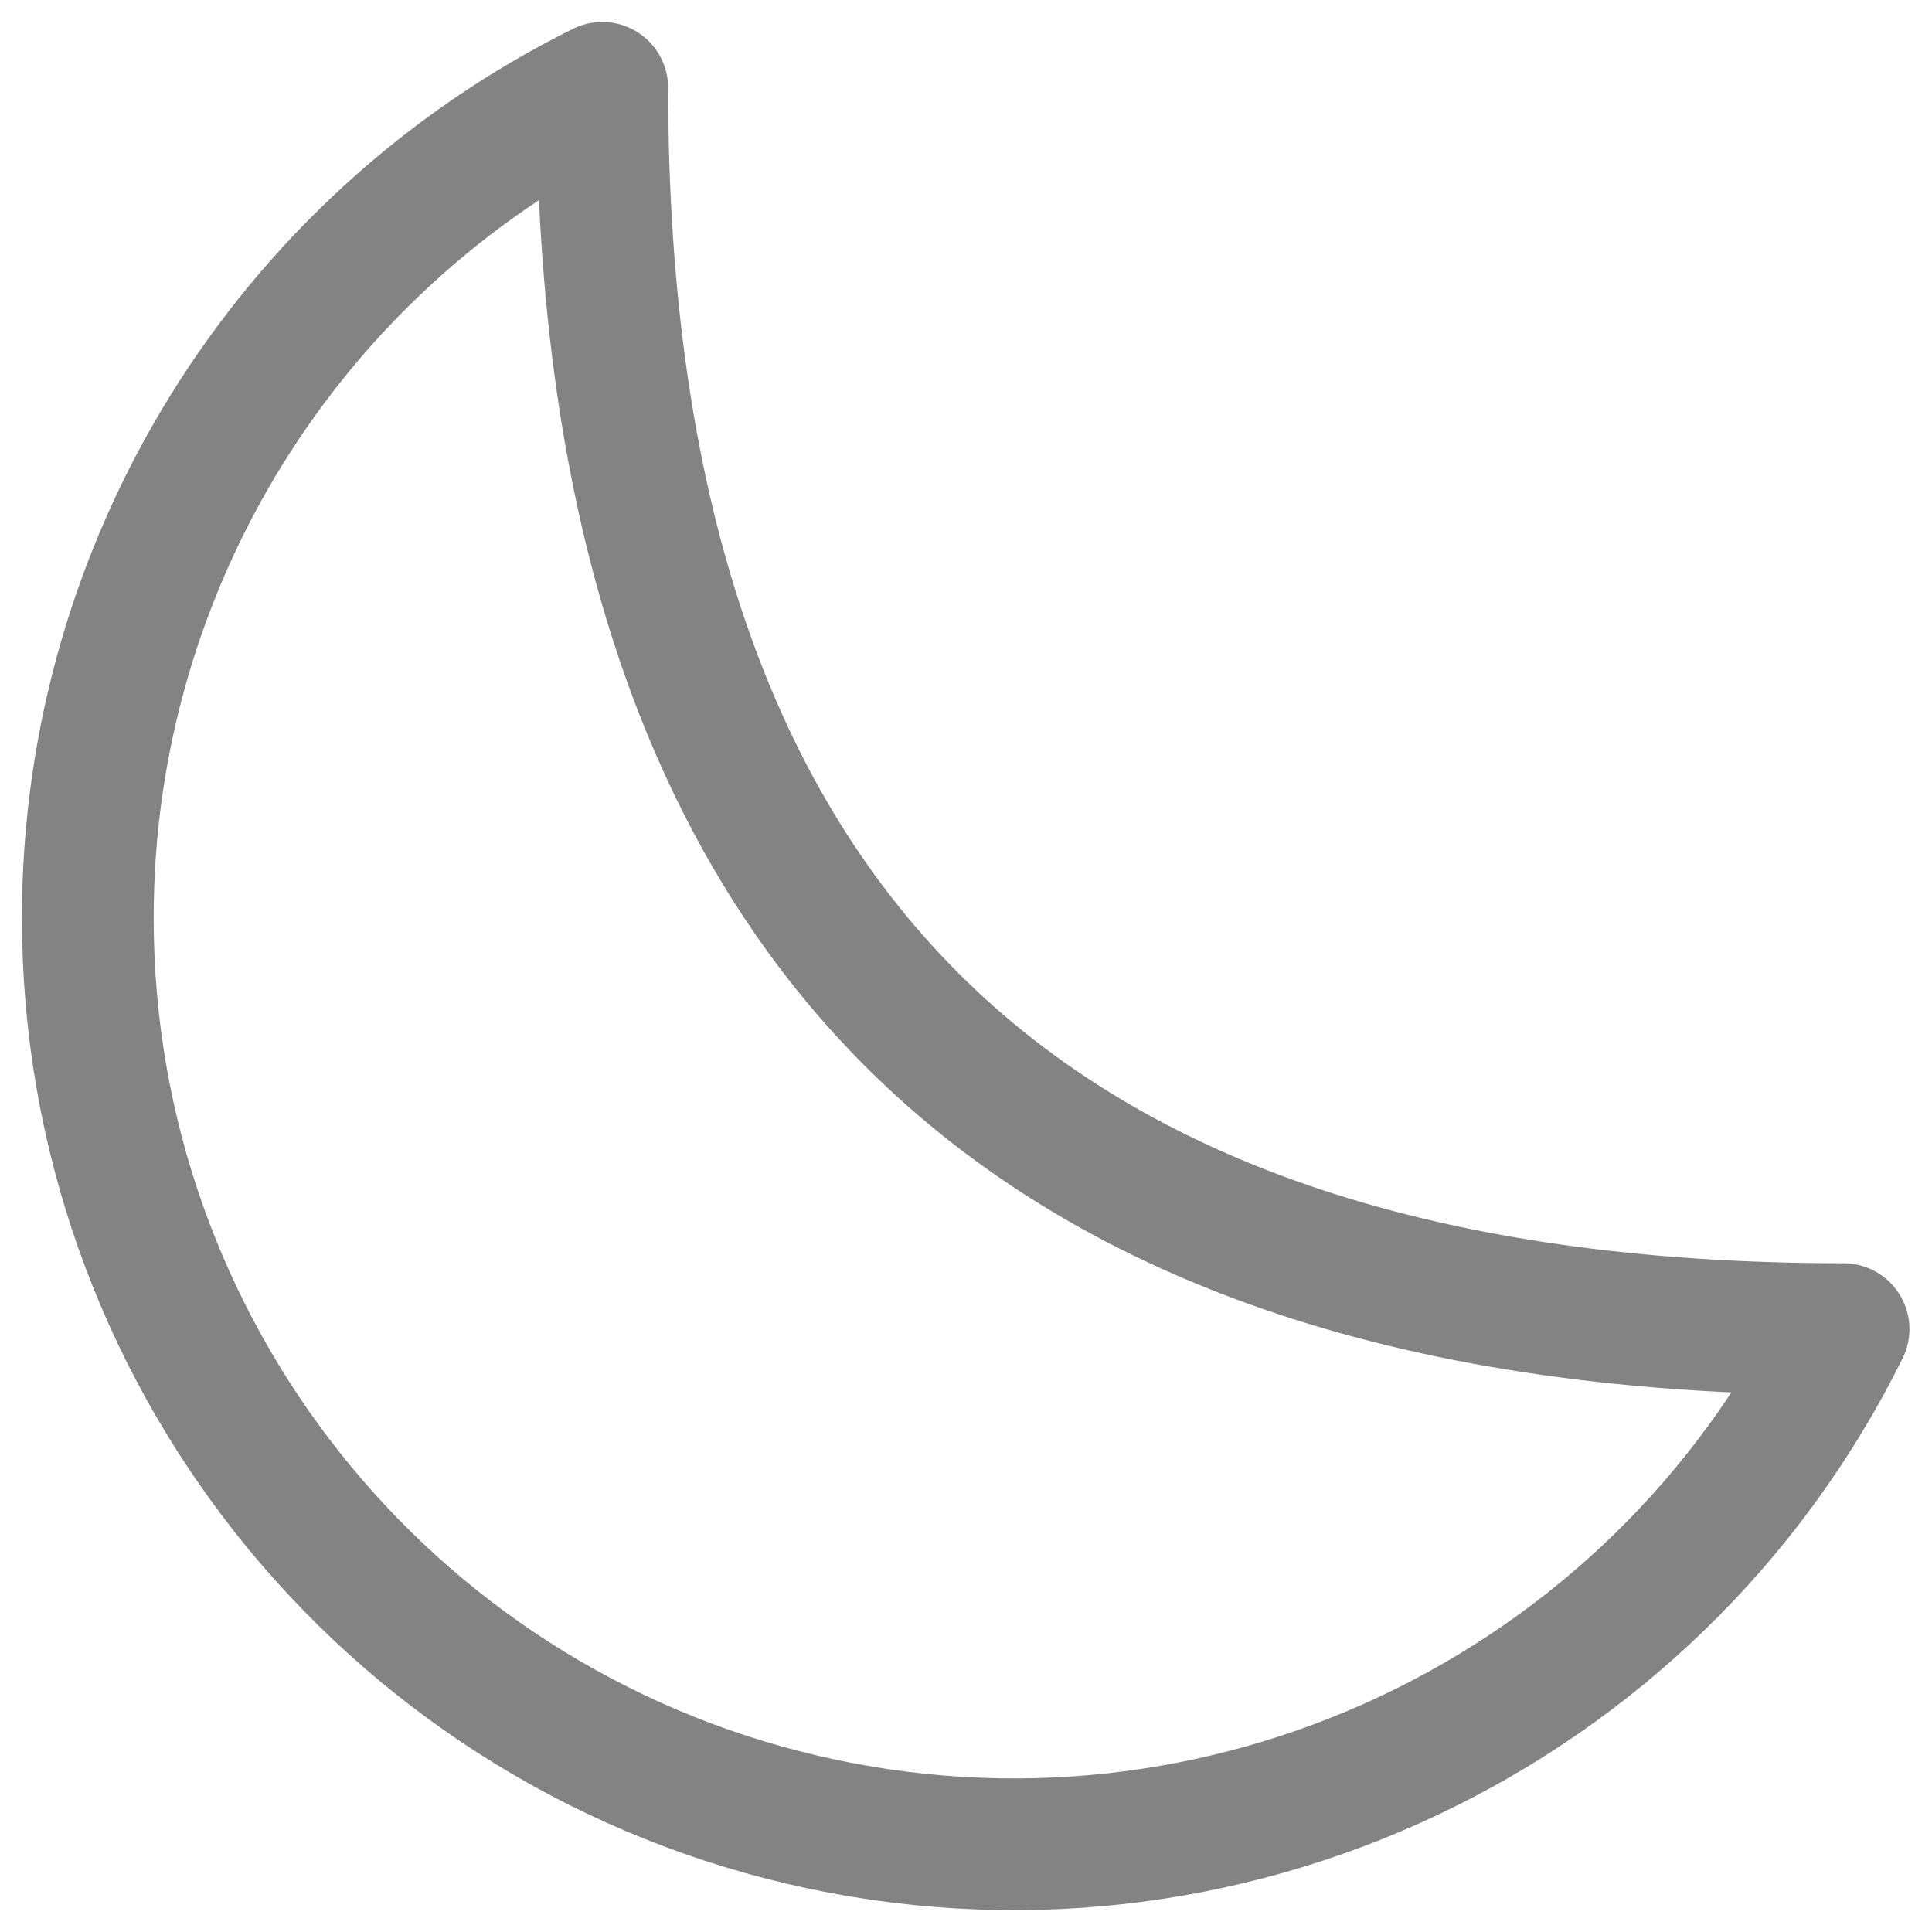
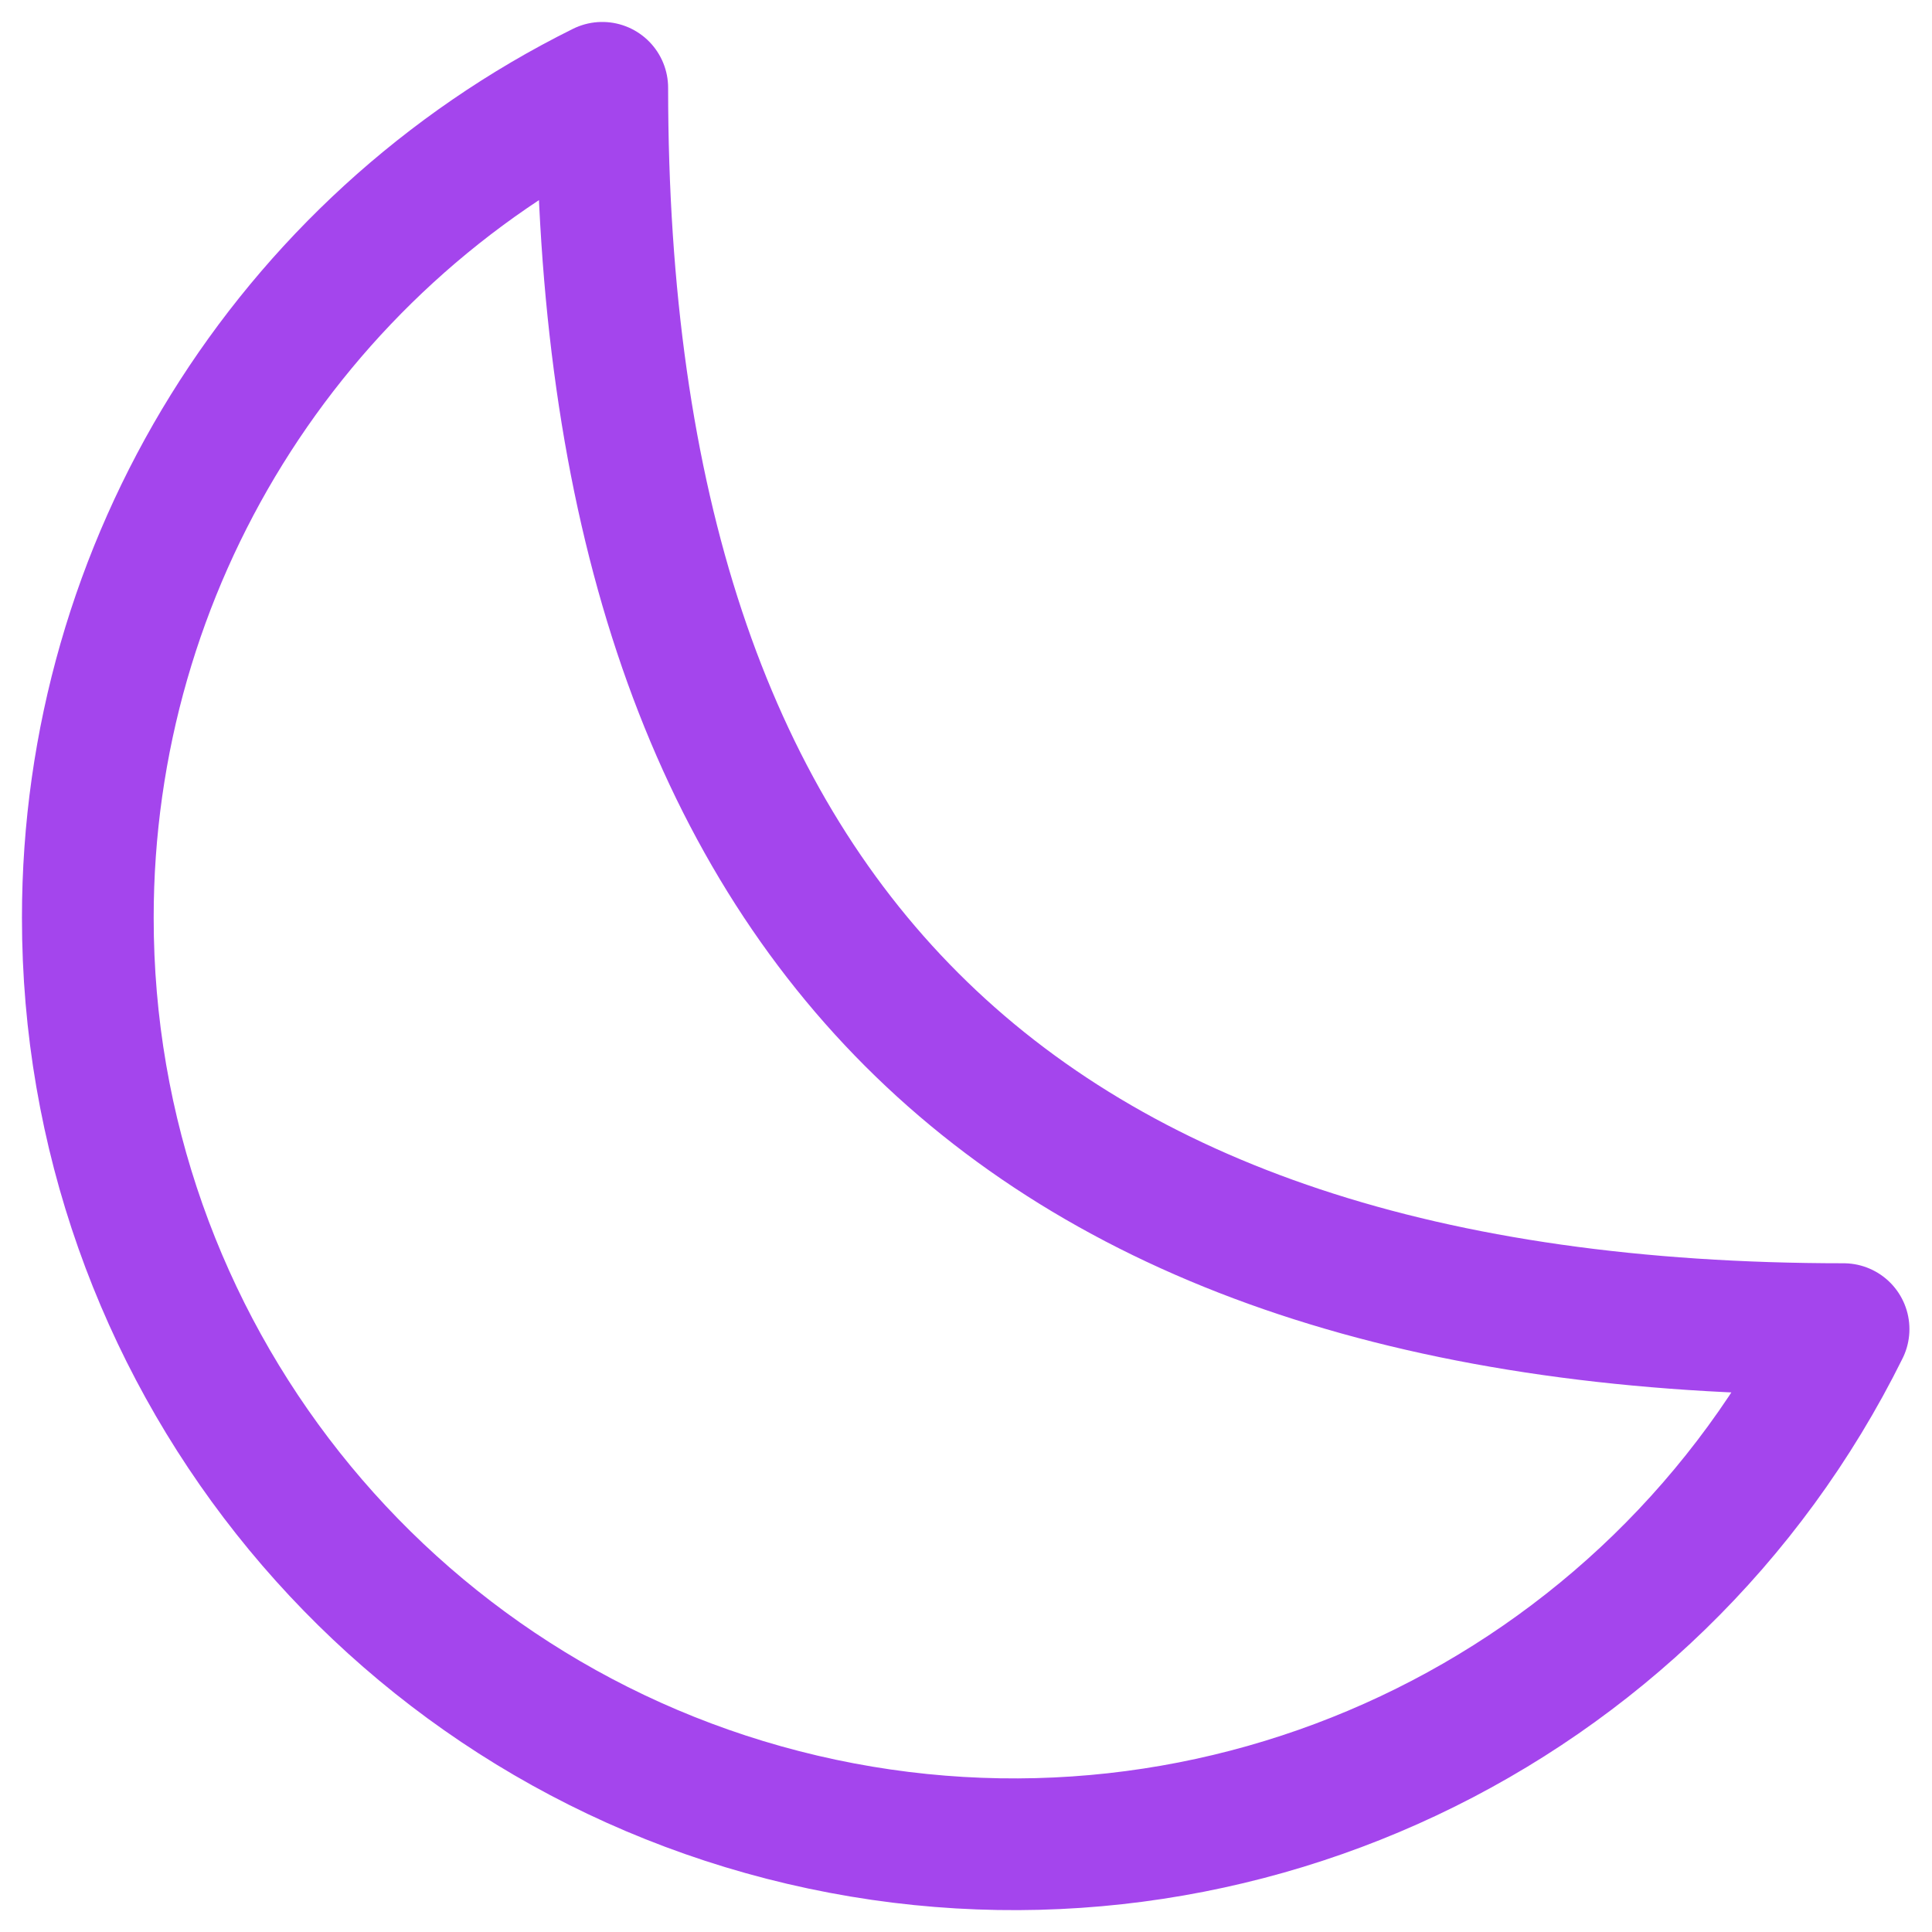
<svg xmlns="http://www.w3.org/2000/svg" width="22" height="22" viewBox="0 0 22 22">
-   <path fill="none" stroke="#838383" stroke-linecap="round" stroke-linejoin="round" stroke-width="1.5" d="M1 10.449a10.544 10.544 0 0 0 19.993 4.686C11.544 15.135 6.858 10.448 6.858 1A10.545 10.545 0 0 0 1 10.449Z" />
+   <path fill="none" stroke="hsl(274deg, 82%, 60%)" stroke-linecap="round" stroke-linejoin="round" stroke-width="1.5" d="M1 10.449a10.544 10.544 0 0 0 19.993 4.686C11.544 15.135 6.858 10.448 6.858 1A10.545 10.545 0 0 0 1 10.449Z" />
</svg>
